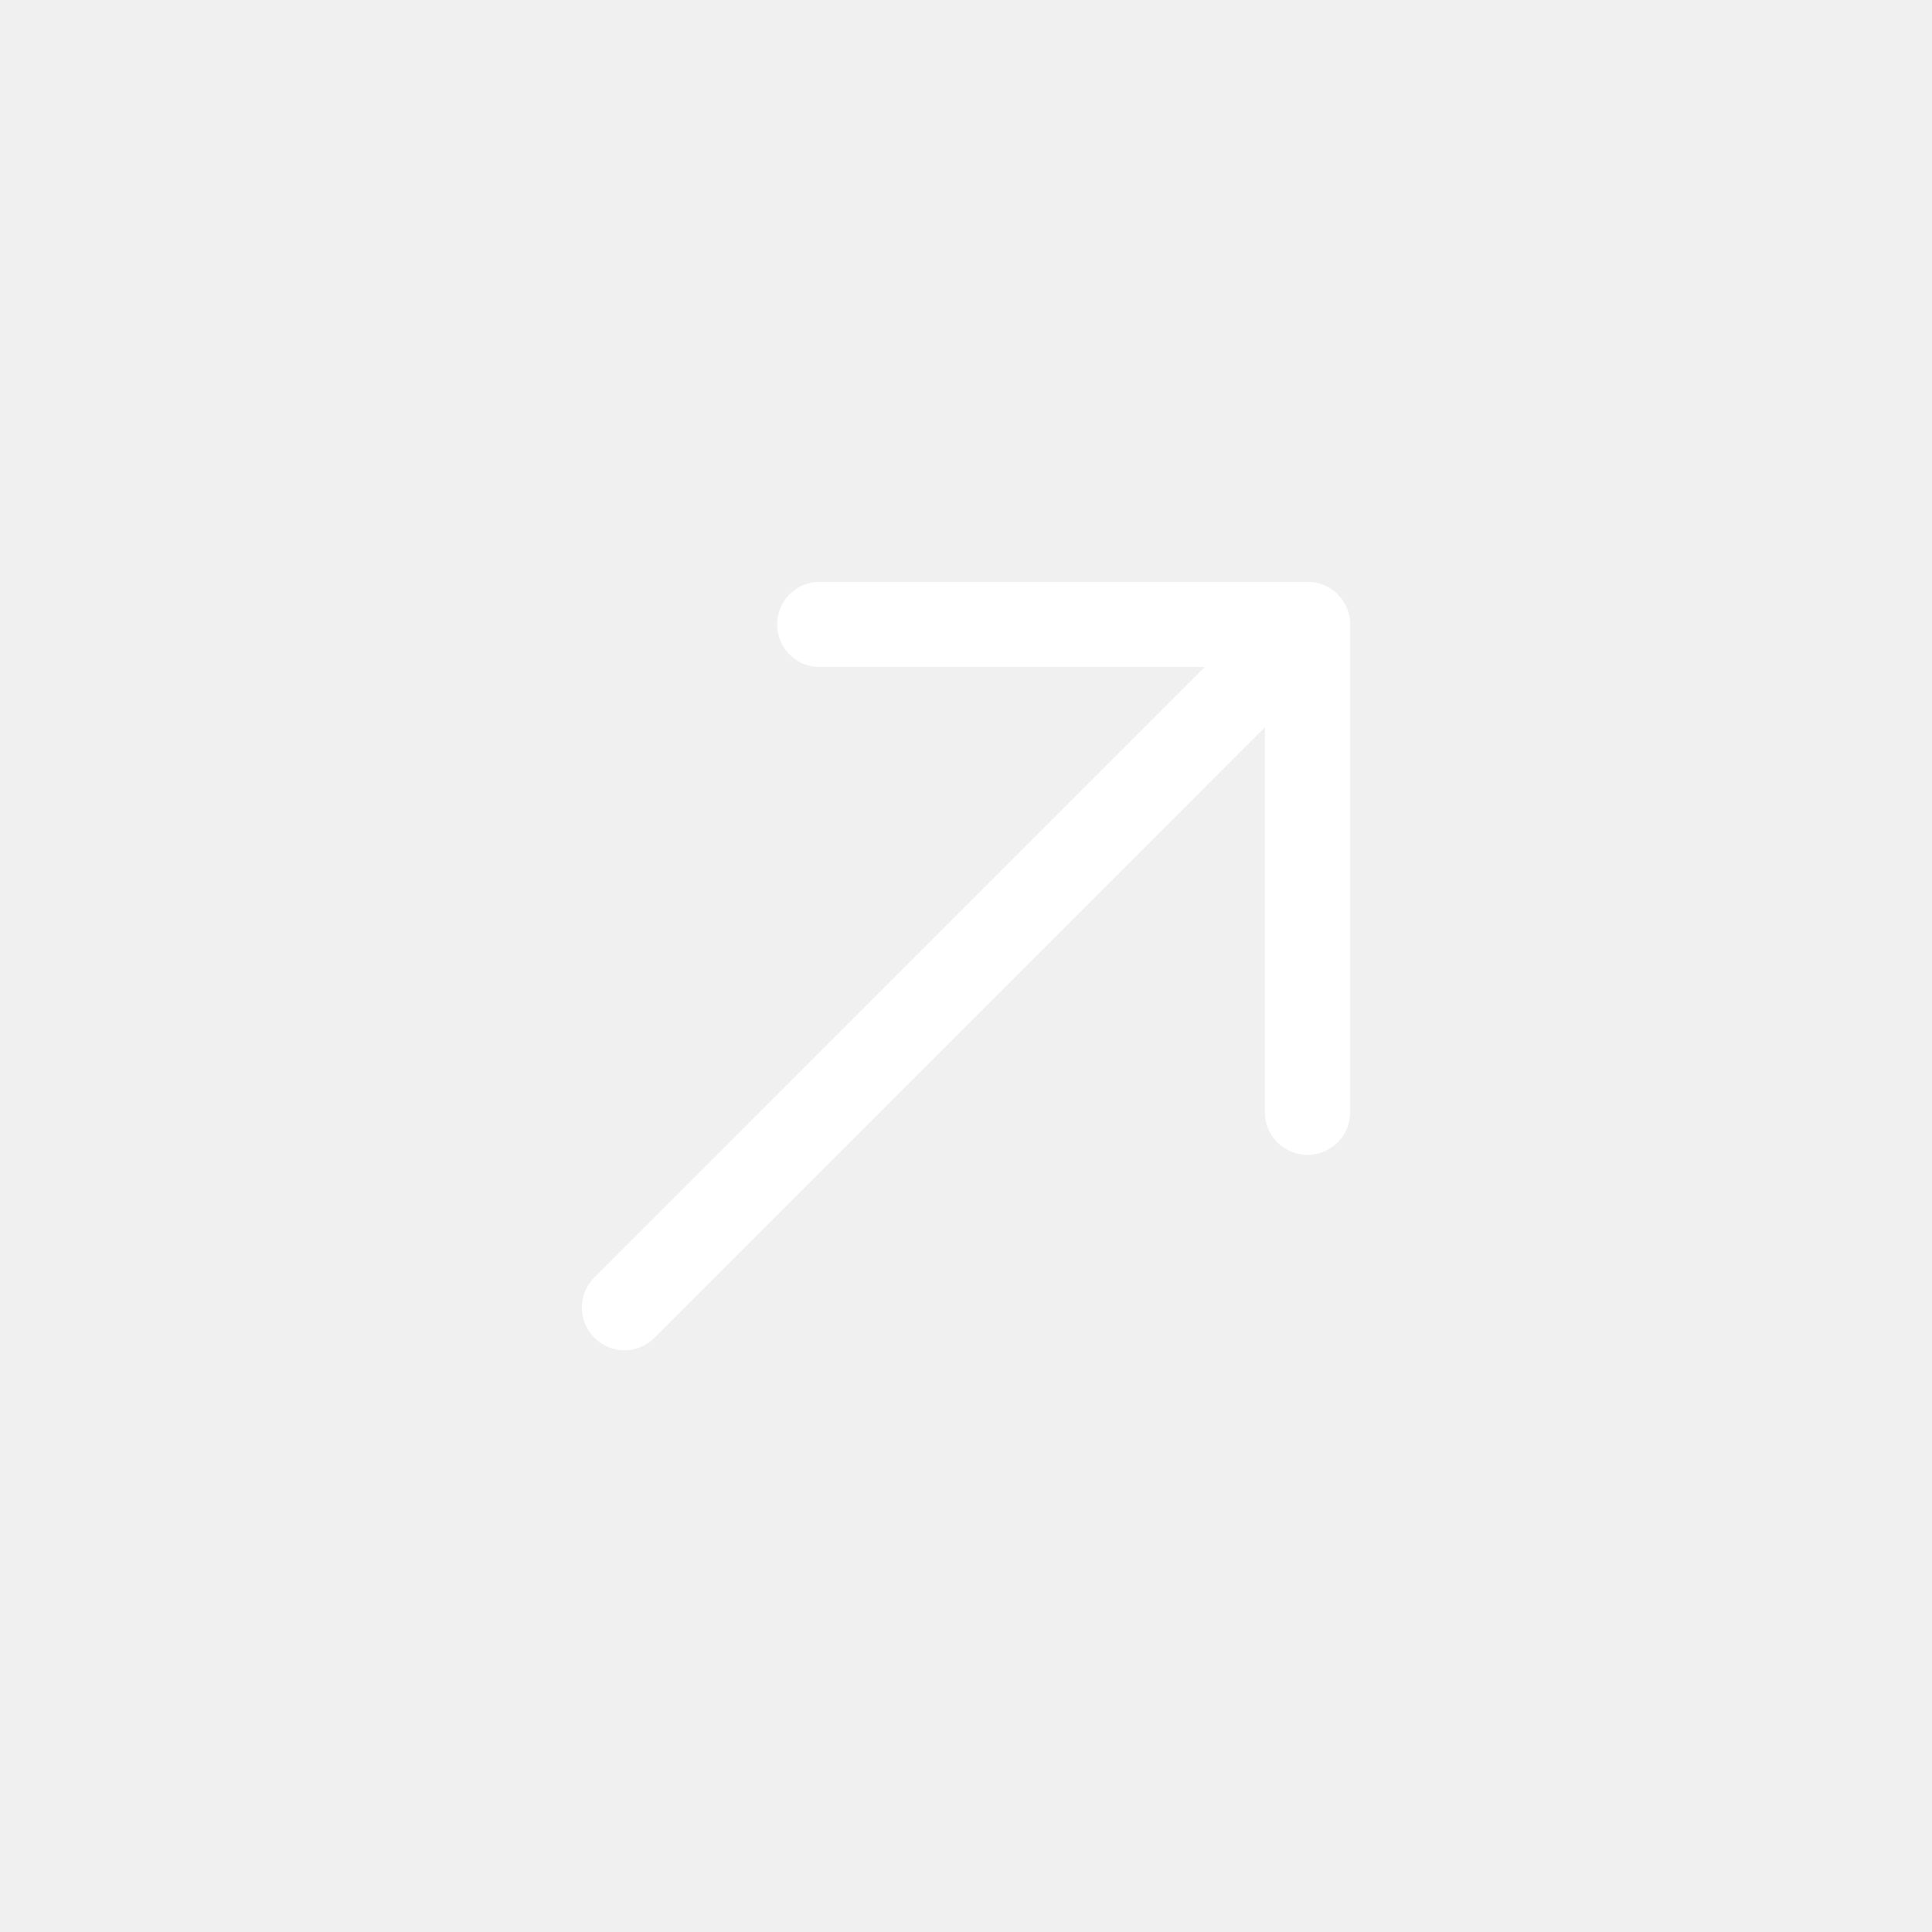
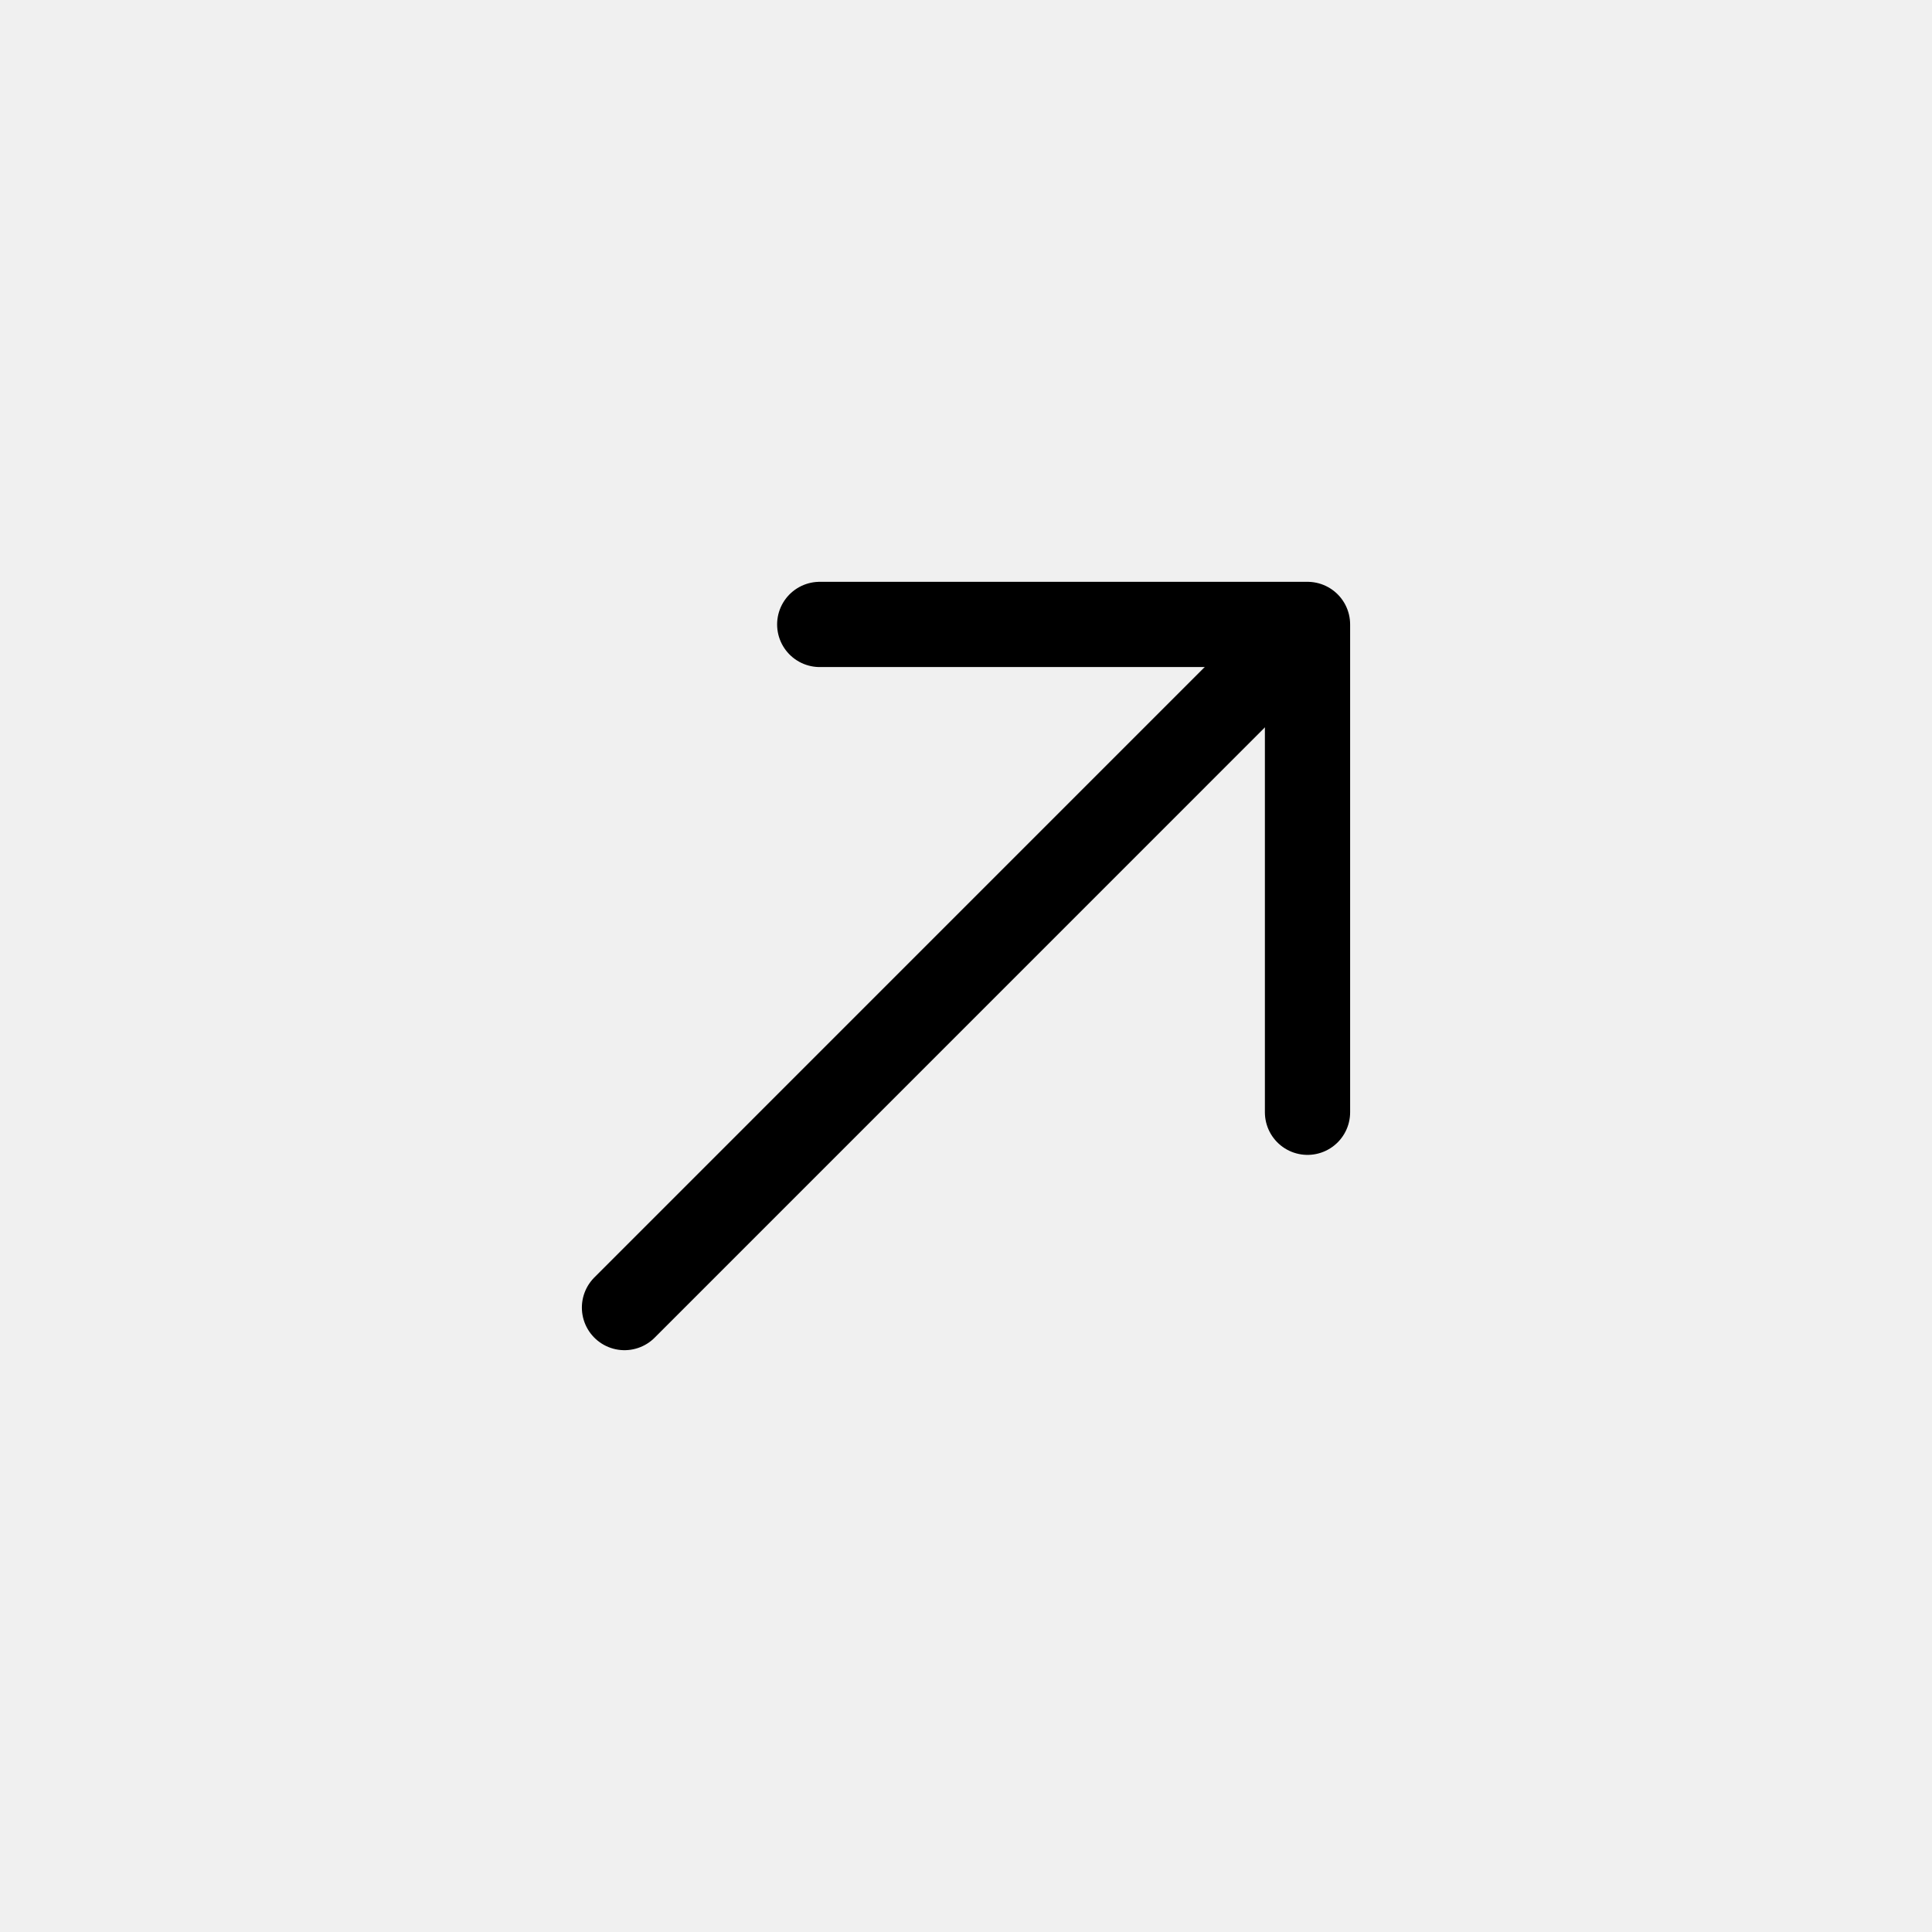
<svg xmlns="http://www.w3.org/2000/svg" width="34" height="34" viewBox="0 0 34 34" fill="none">
-   <path d="M14.426 10.989L23.01 10.989L23.01 19.574" stroke="#FFFFFF" stroke-width="1.5" stroke-miterlimit="10" stroke-linecap="round" stroke-linejoin="round" />
-   <path d="M10.99 23.011L22.89 11.11" stroke="#FFFFFF" stroke-width="1.5" stroke-miterlimit="10" stroke-linecap="round" stroke-linejoin="round" />
+   <path d="M14.426 10.989L23.01 10.989L23.01 19.574" stroke="currentColor" stroke-width="1.5" stroke-miterlimit="10" stroke-linecap="round" stroke-linejoin="round" />
+   <path d="M10.99 23.011L22.89 11.11" stroke="currentColor" stroke-width="1.5" stroke-miterlimit="10" stroke-linecap="round" stroke-linejoin="round" />
</svg>
